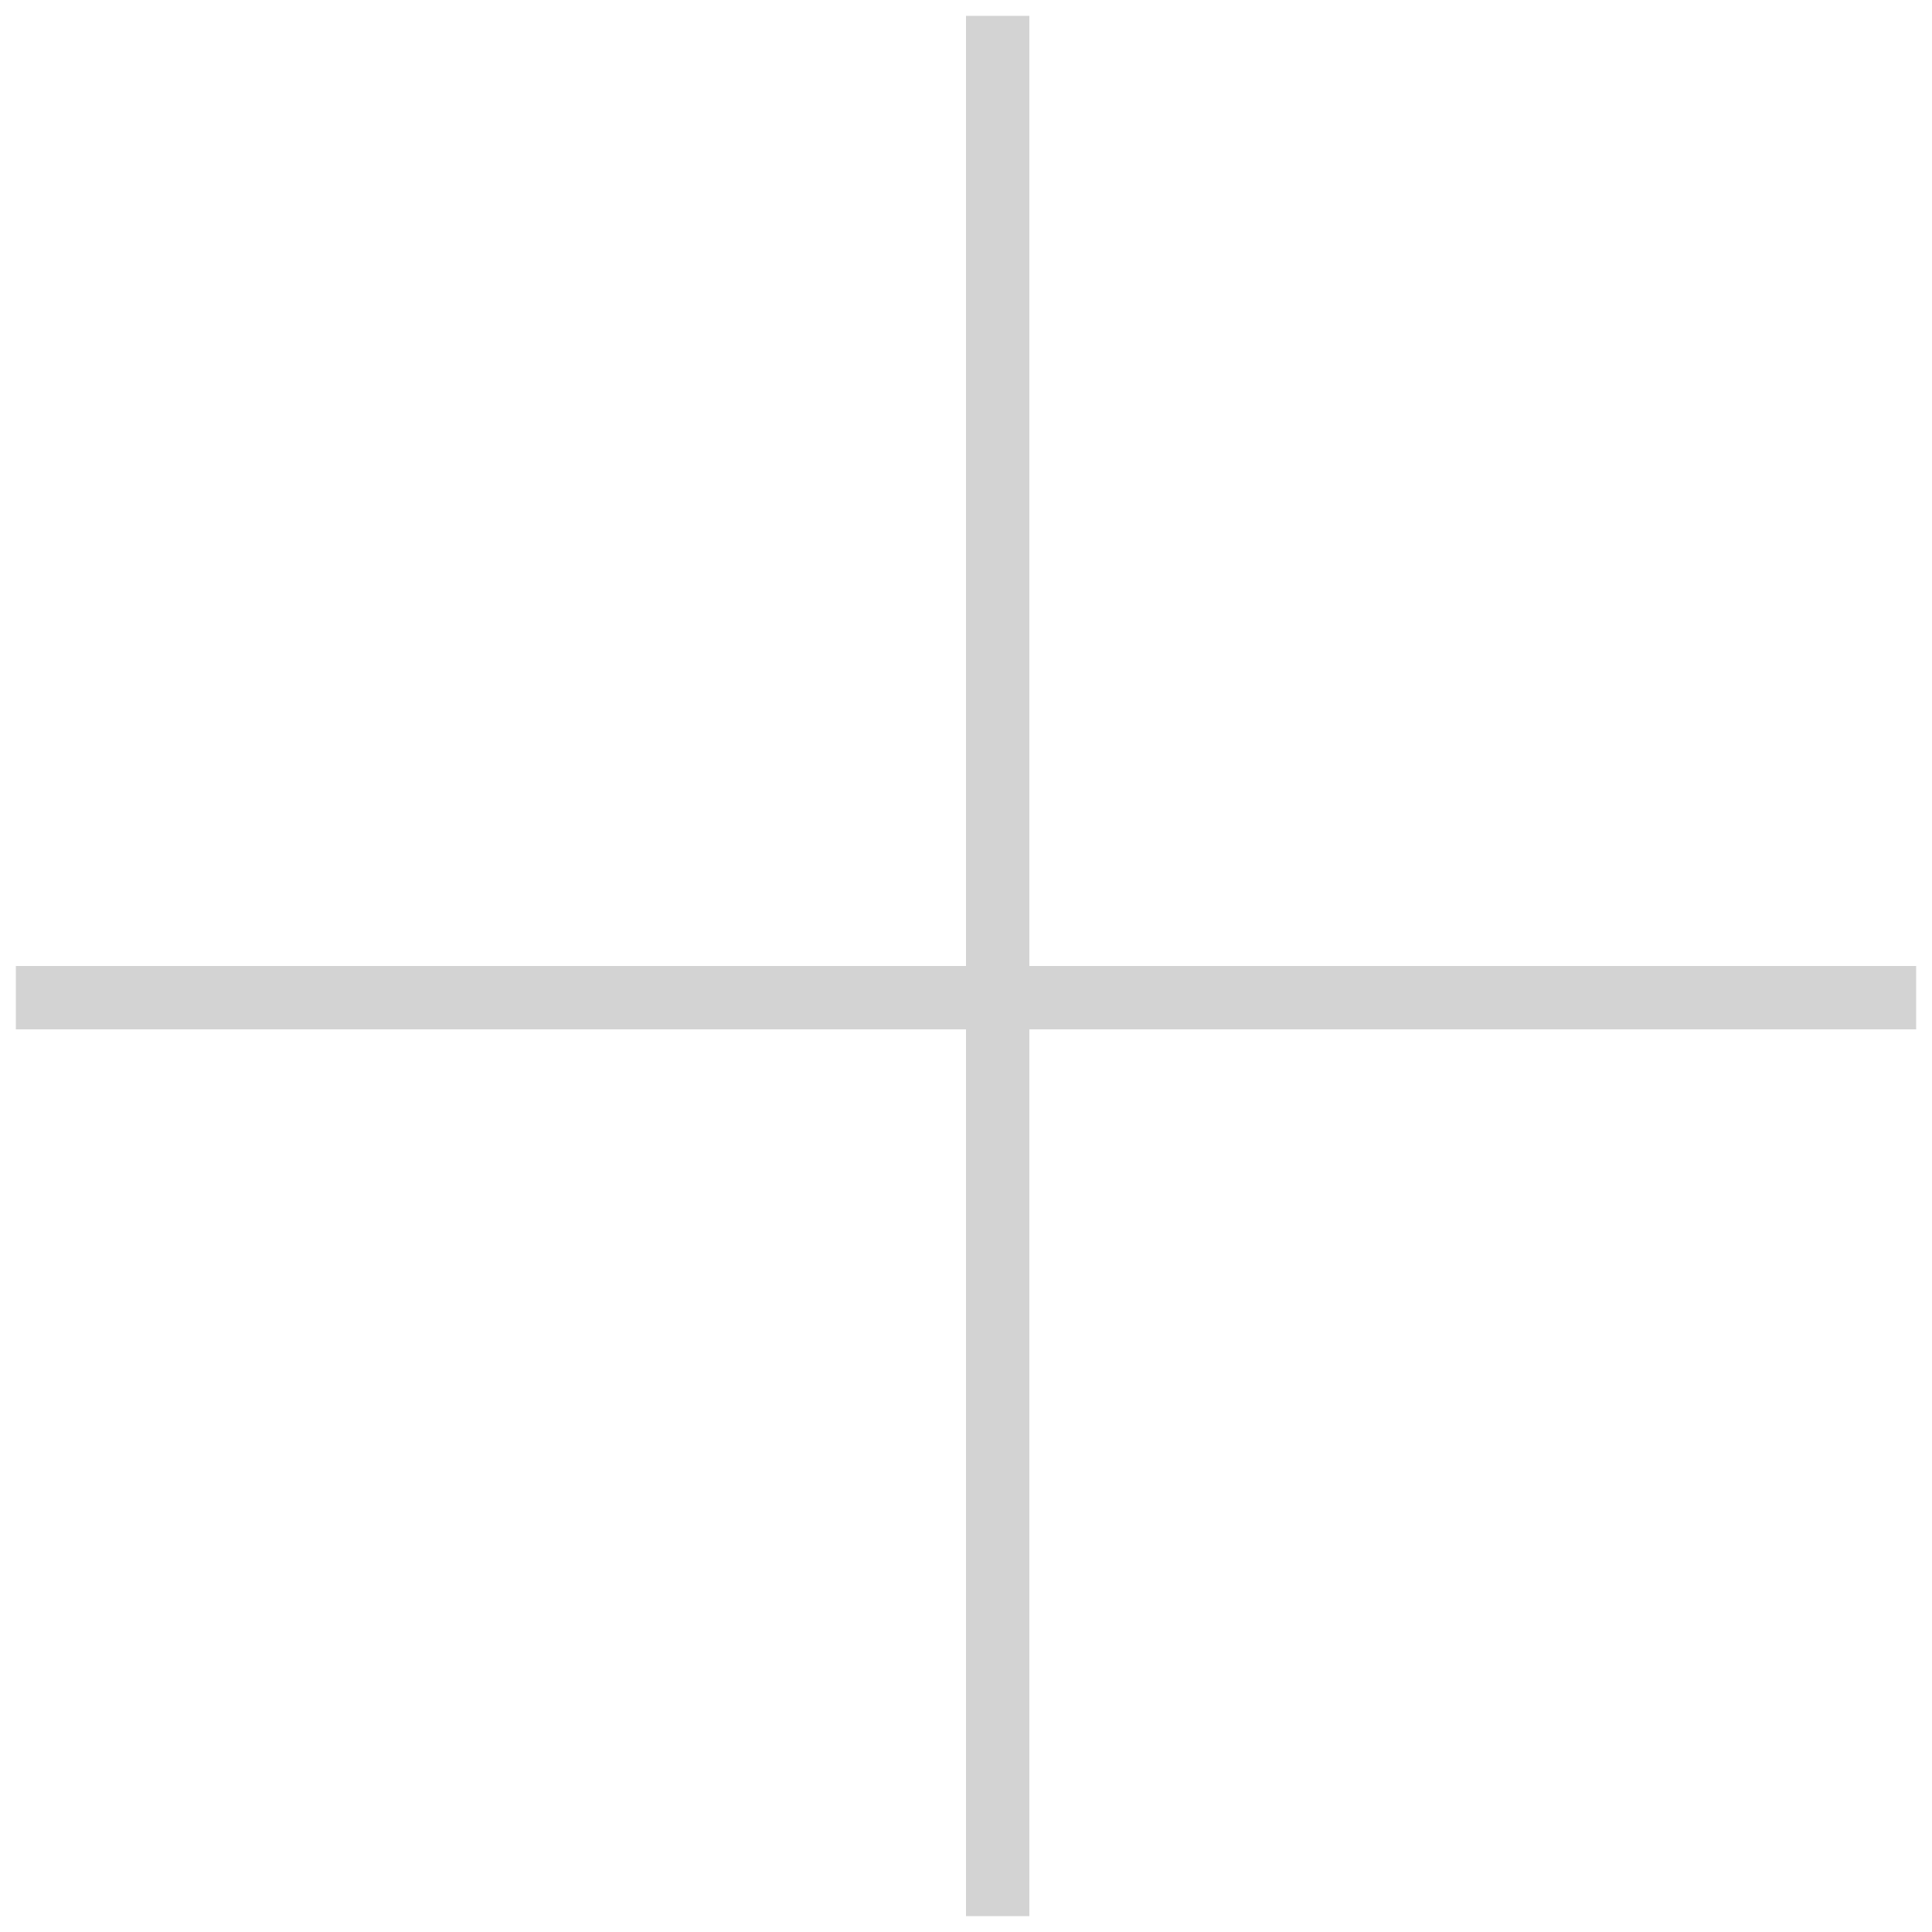
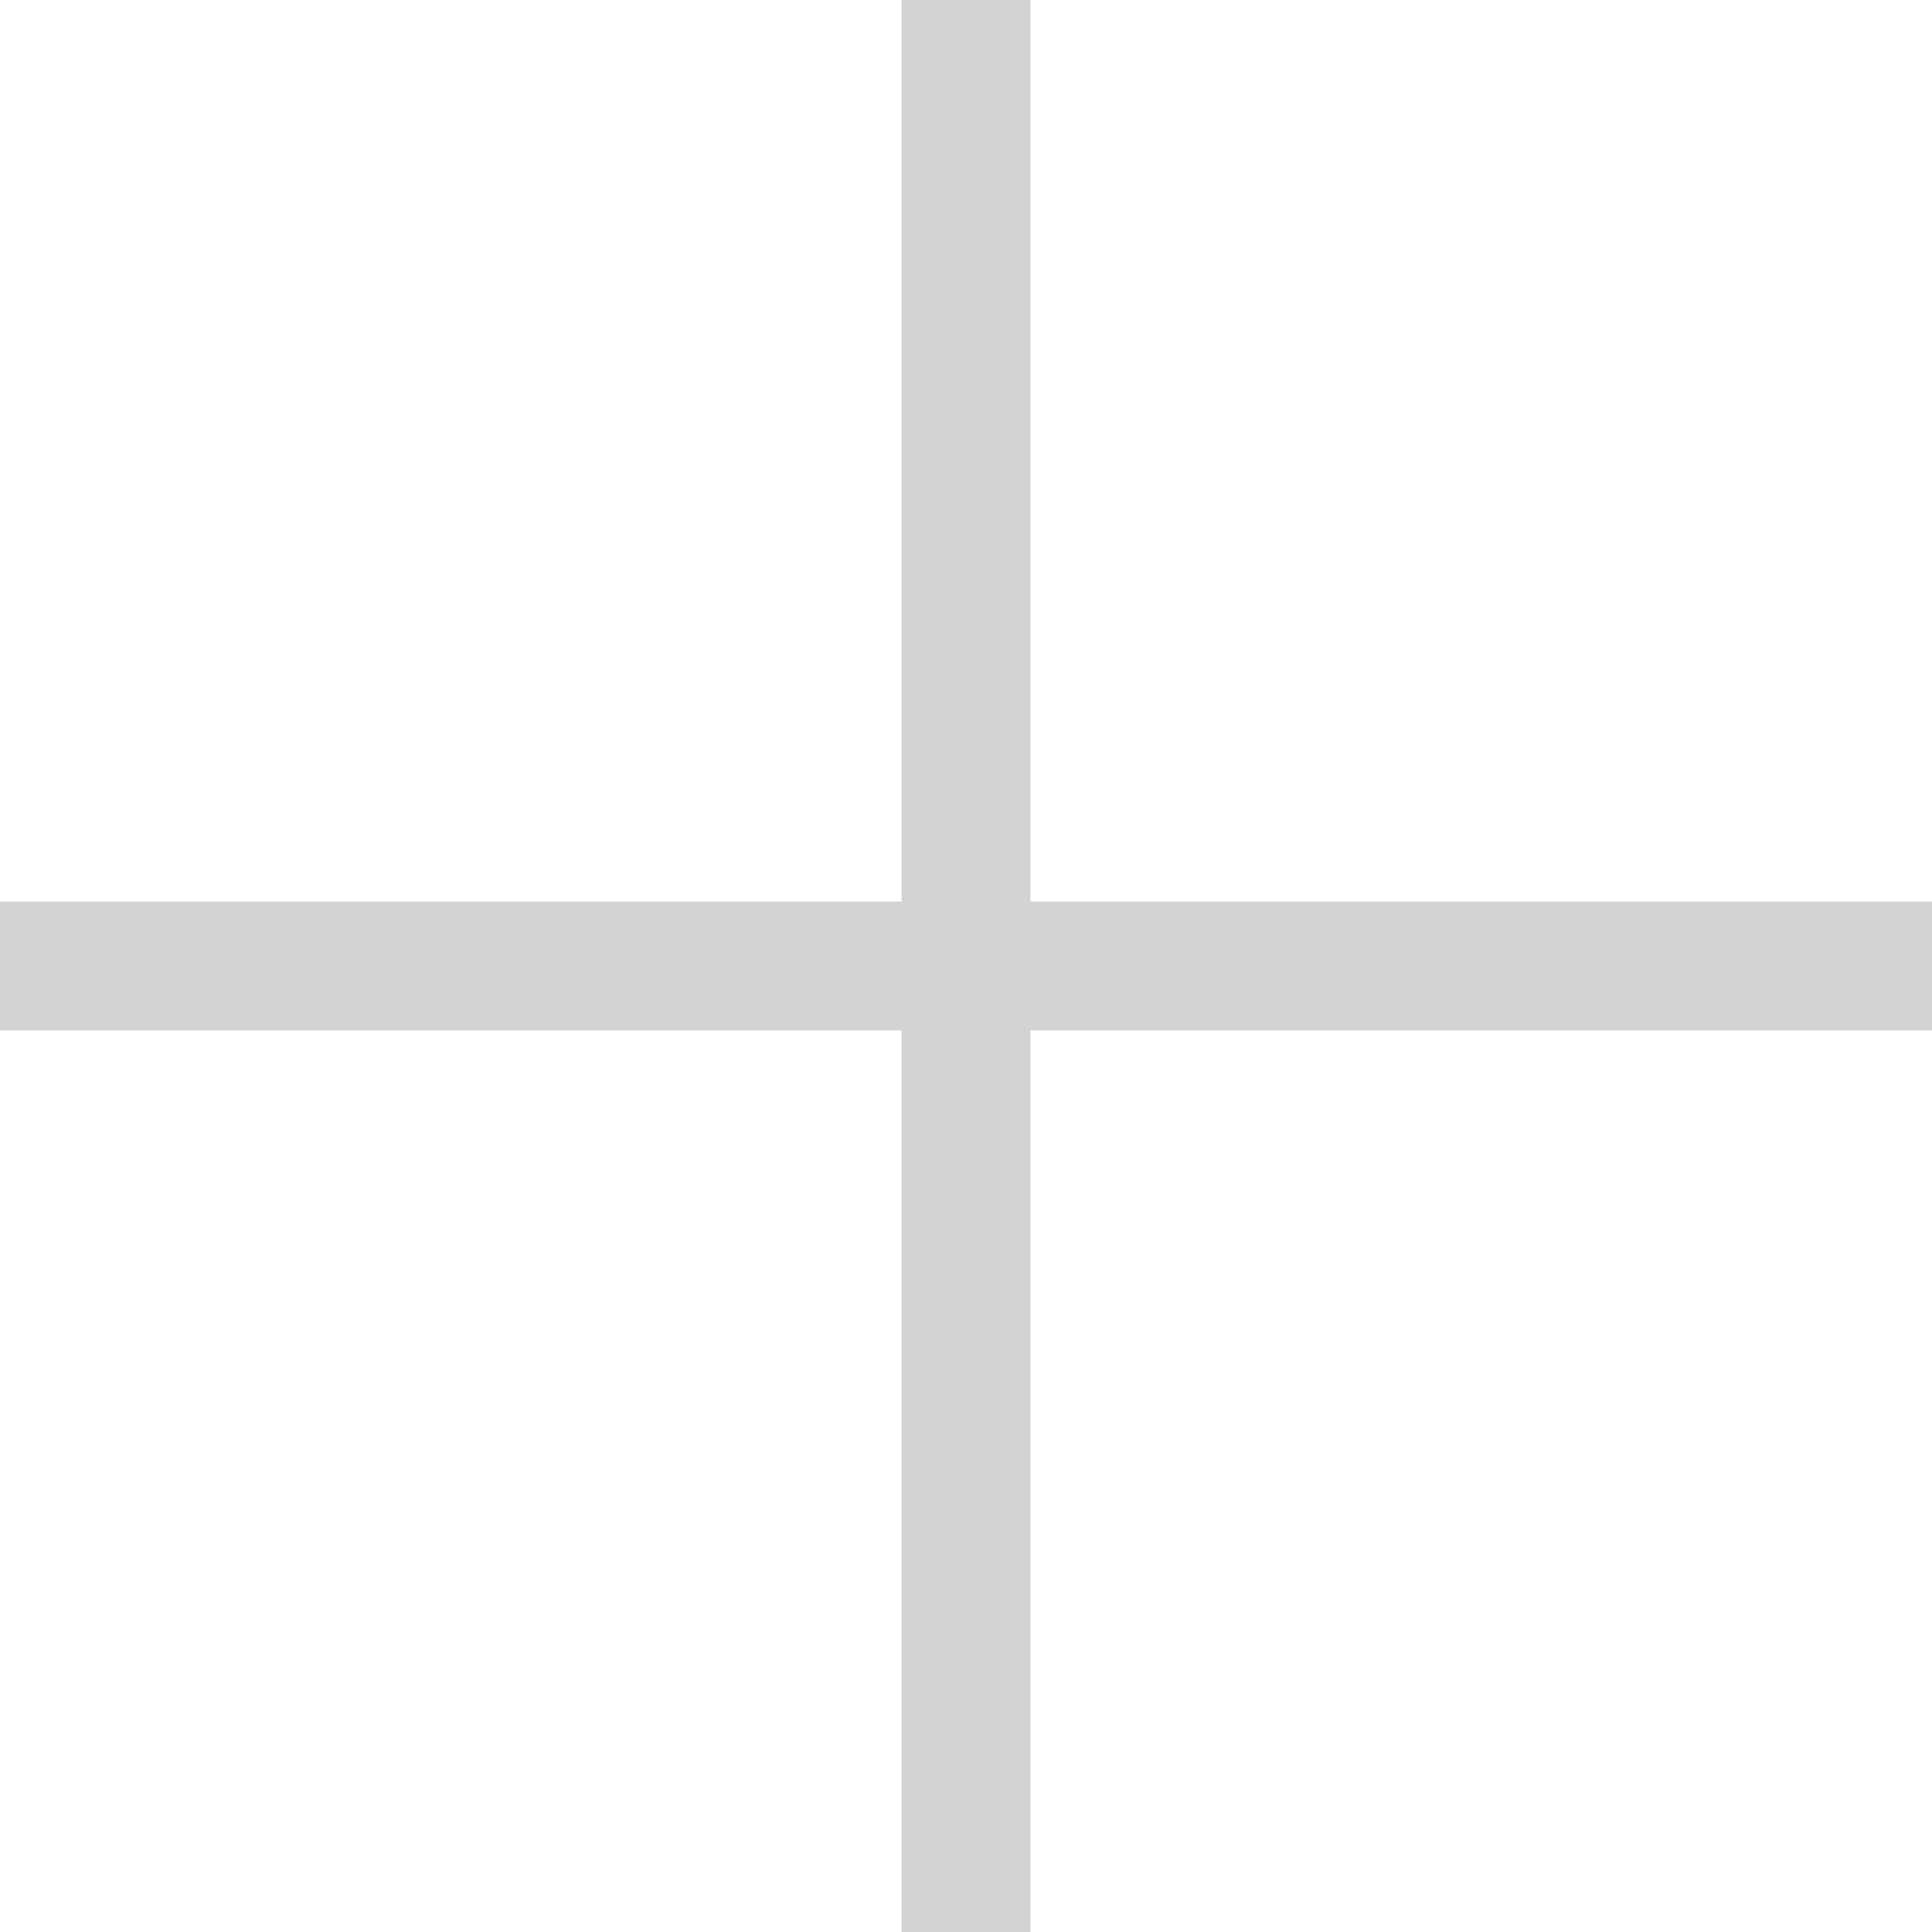
- <svg xmlns="http://www.w3.org/2000/svg" width="61" height="61" viewBox="0 0 61 61" fill="none">
-   <line x1="31.5" y1="0.5" x2="31.5" y2="60.5" stroke="#D3D3D3" stroke-width="2" />
-   <line x1="60.5" y1="31.5" x2="0.5" y2="31.5" stroke="#D3D3D3" stroke-width="2" />
+ <svg xmlns="http://www.w3.org/2000/svg" width="30" height="30" viewBox="0 0 30 30" fill="none">
+   <line x1="15" x2="15" y2="30" stroke="#D3D3D3" stroke-width="2" />
+   <line x1="30" y1="15" y2="15" stroke="#D3D3D3" stroke-width="2" />
</svg>
